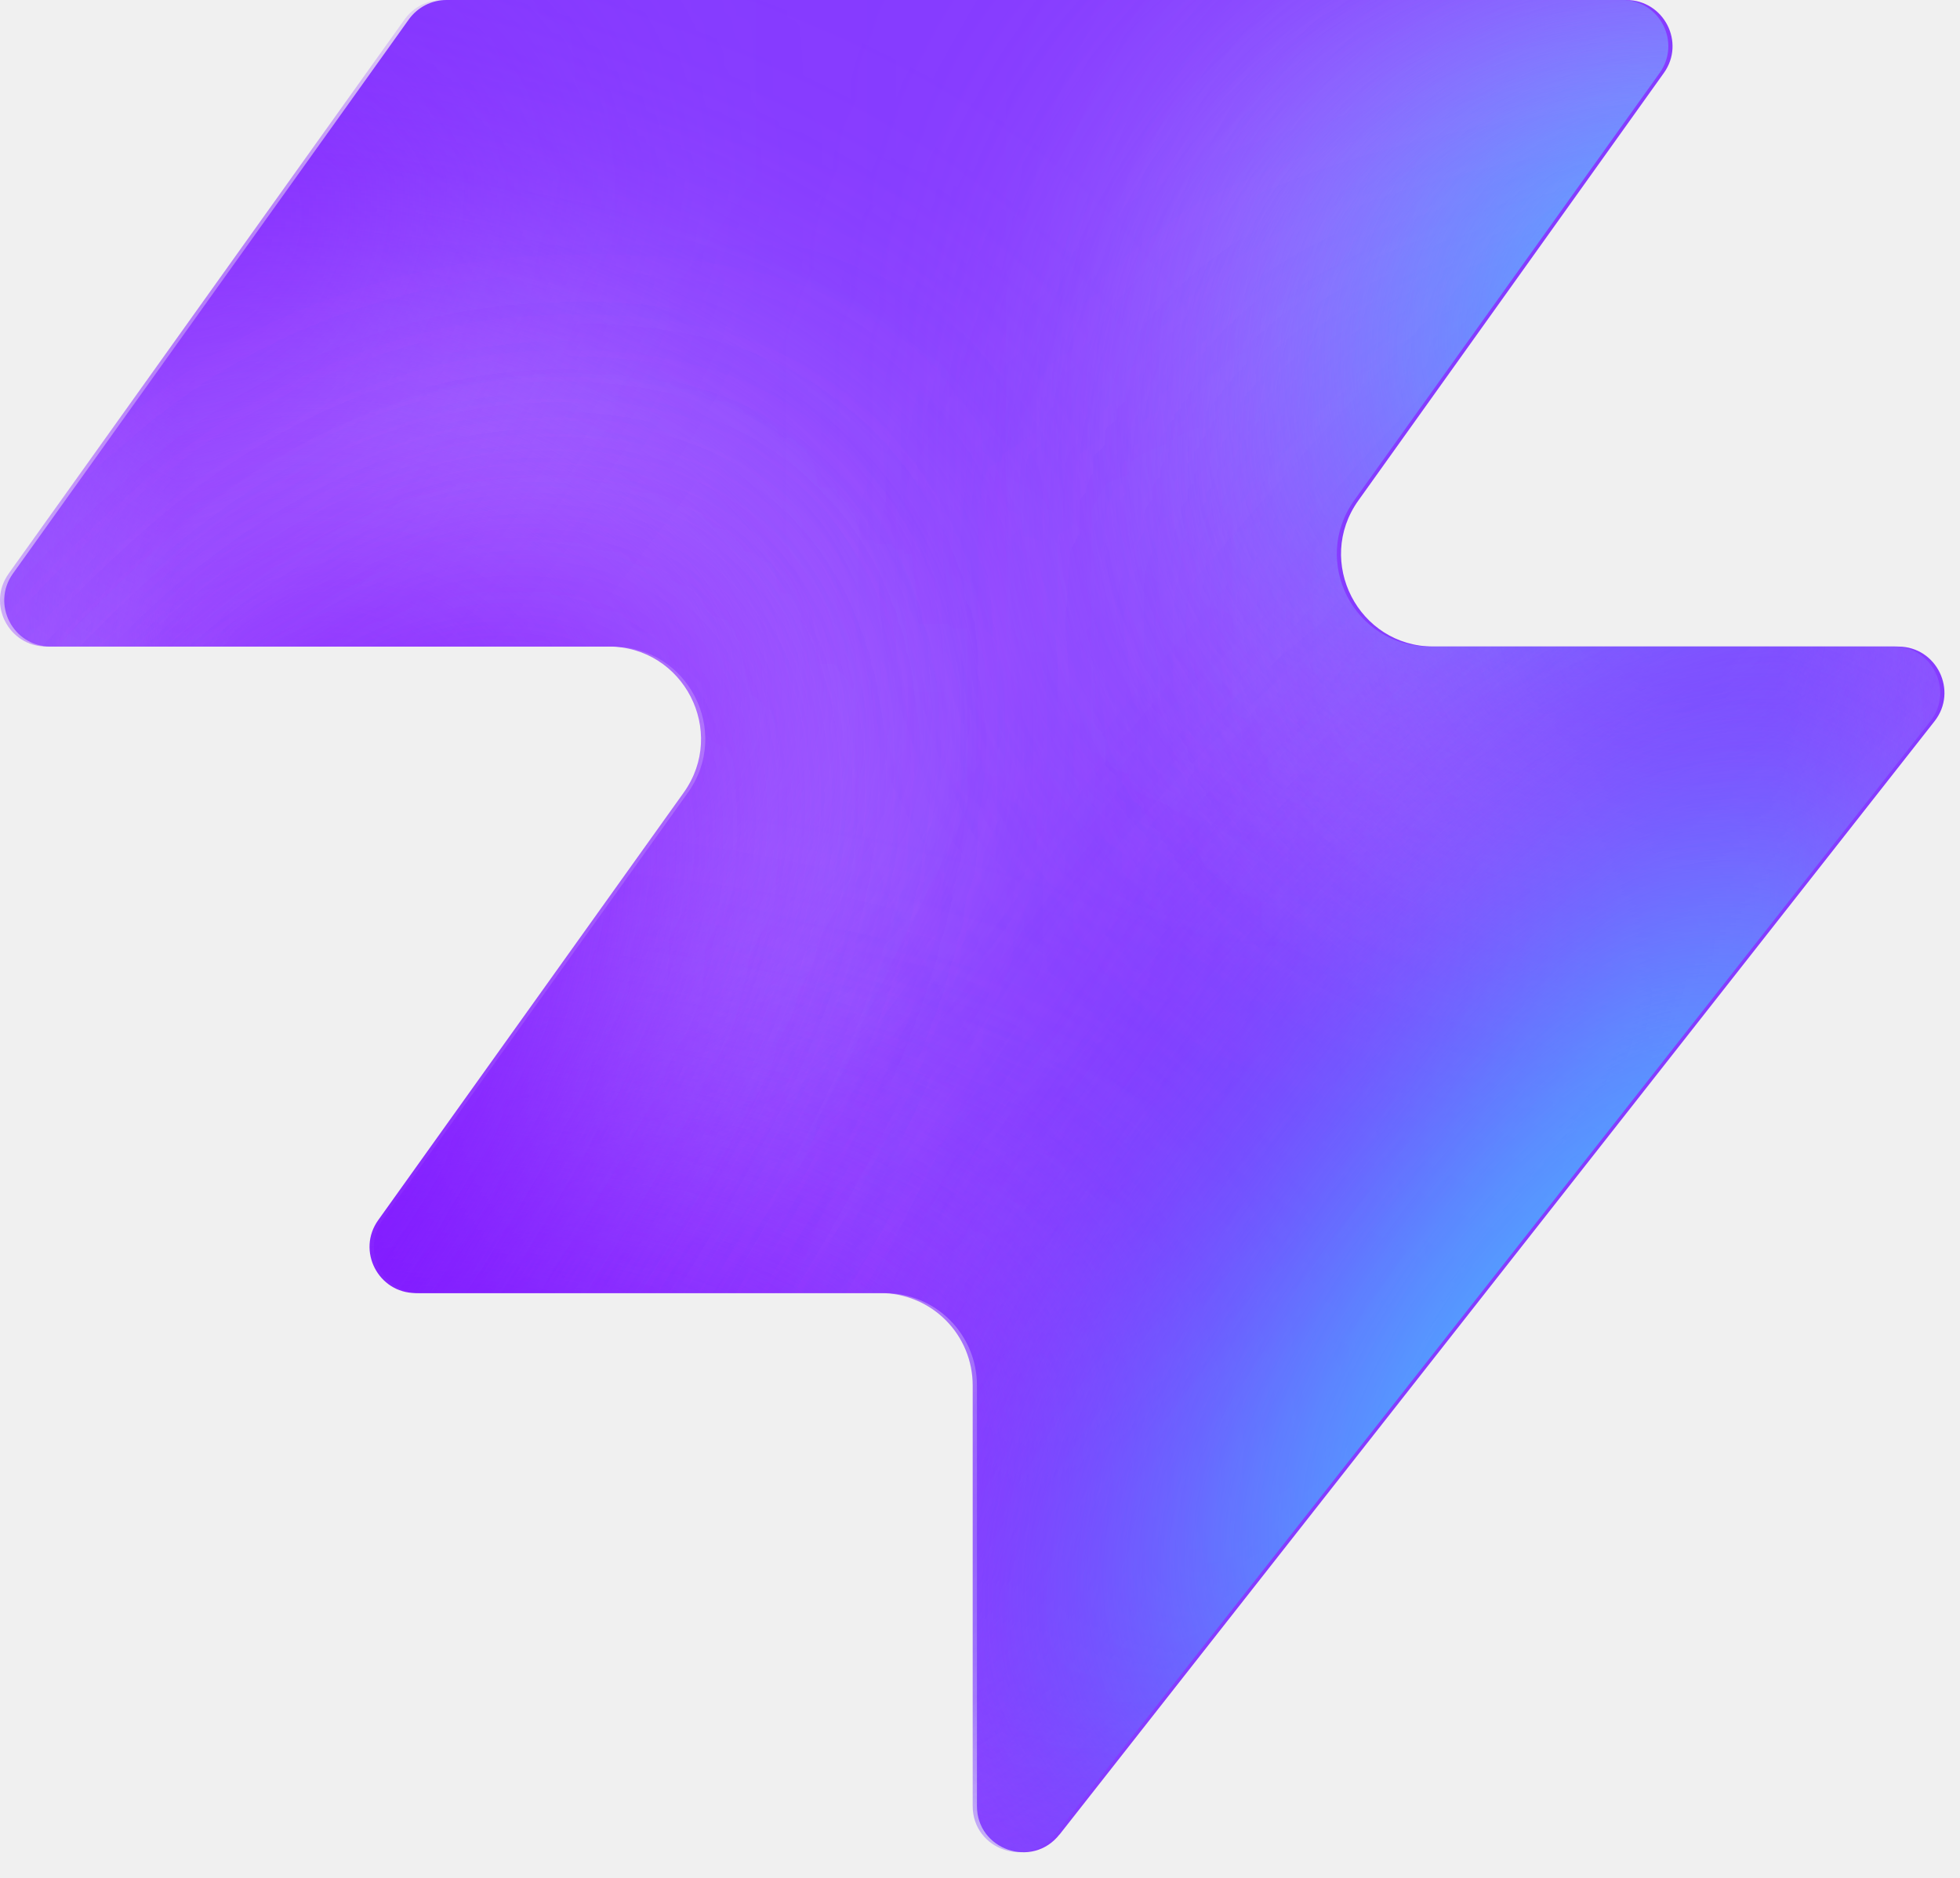
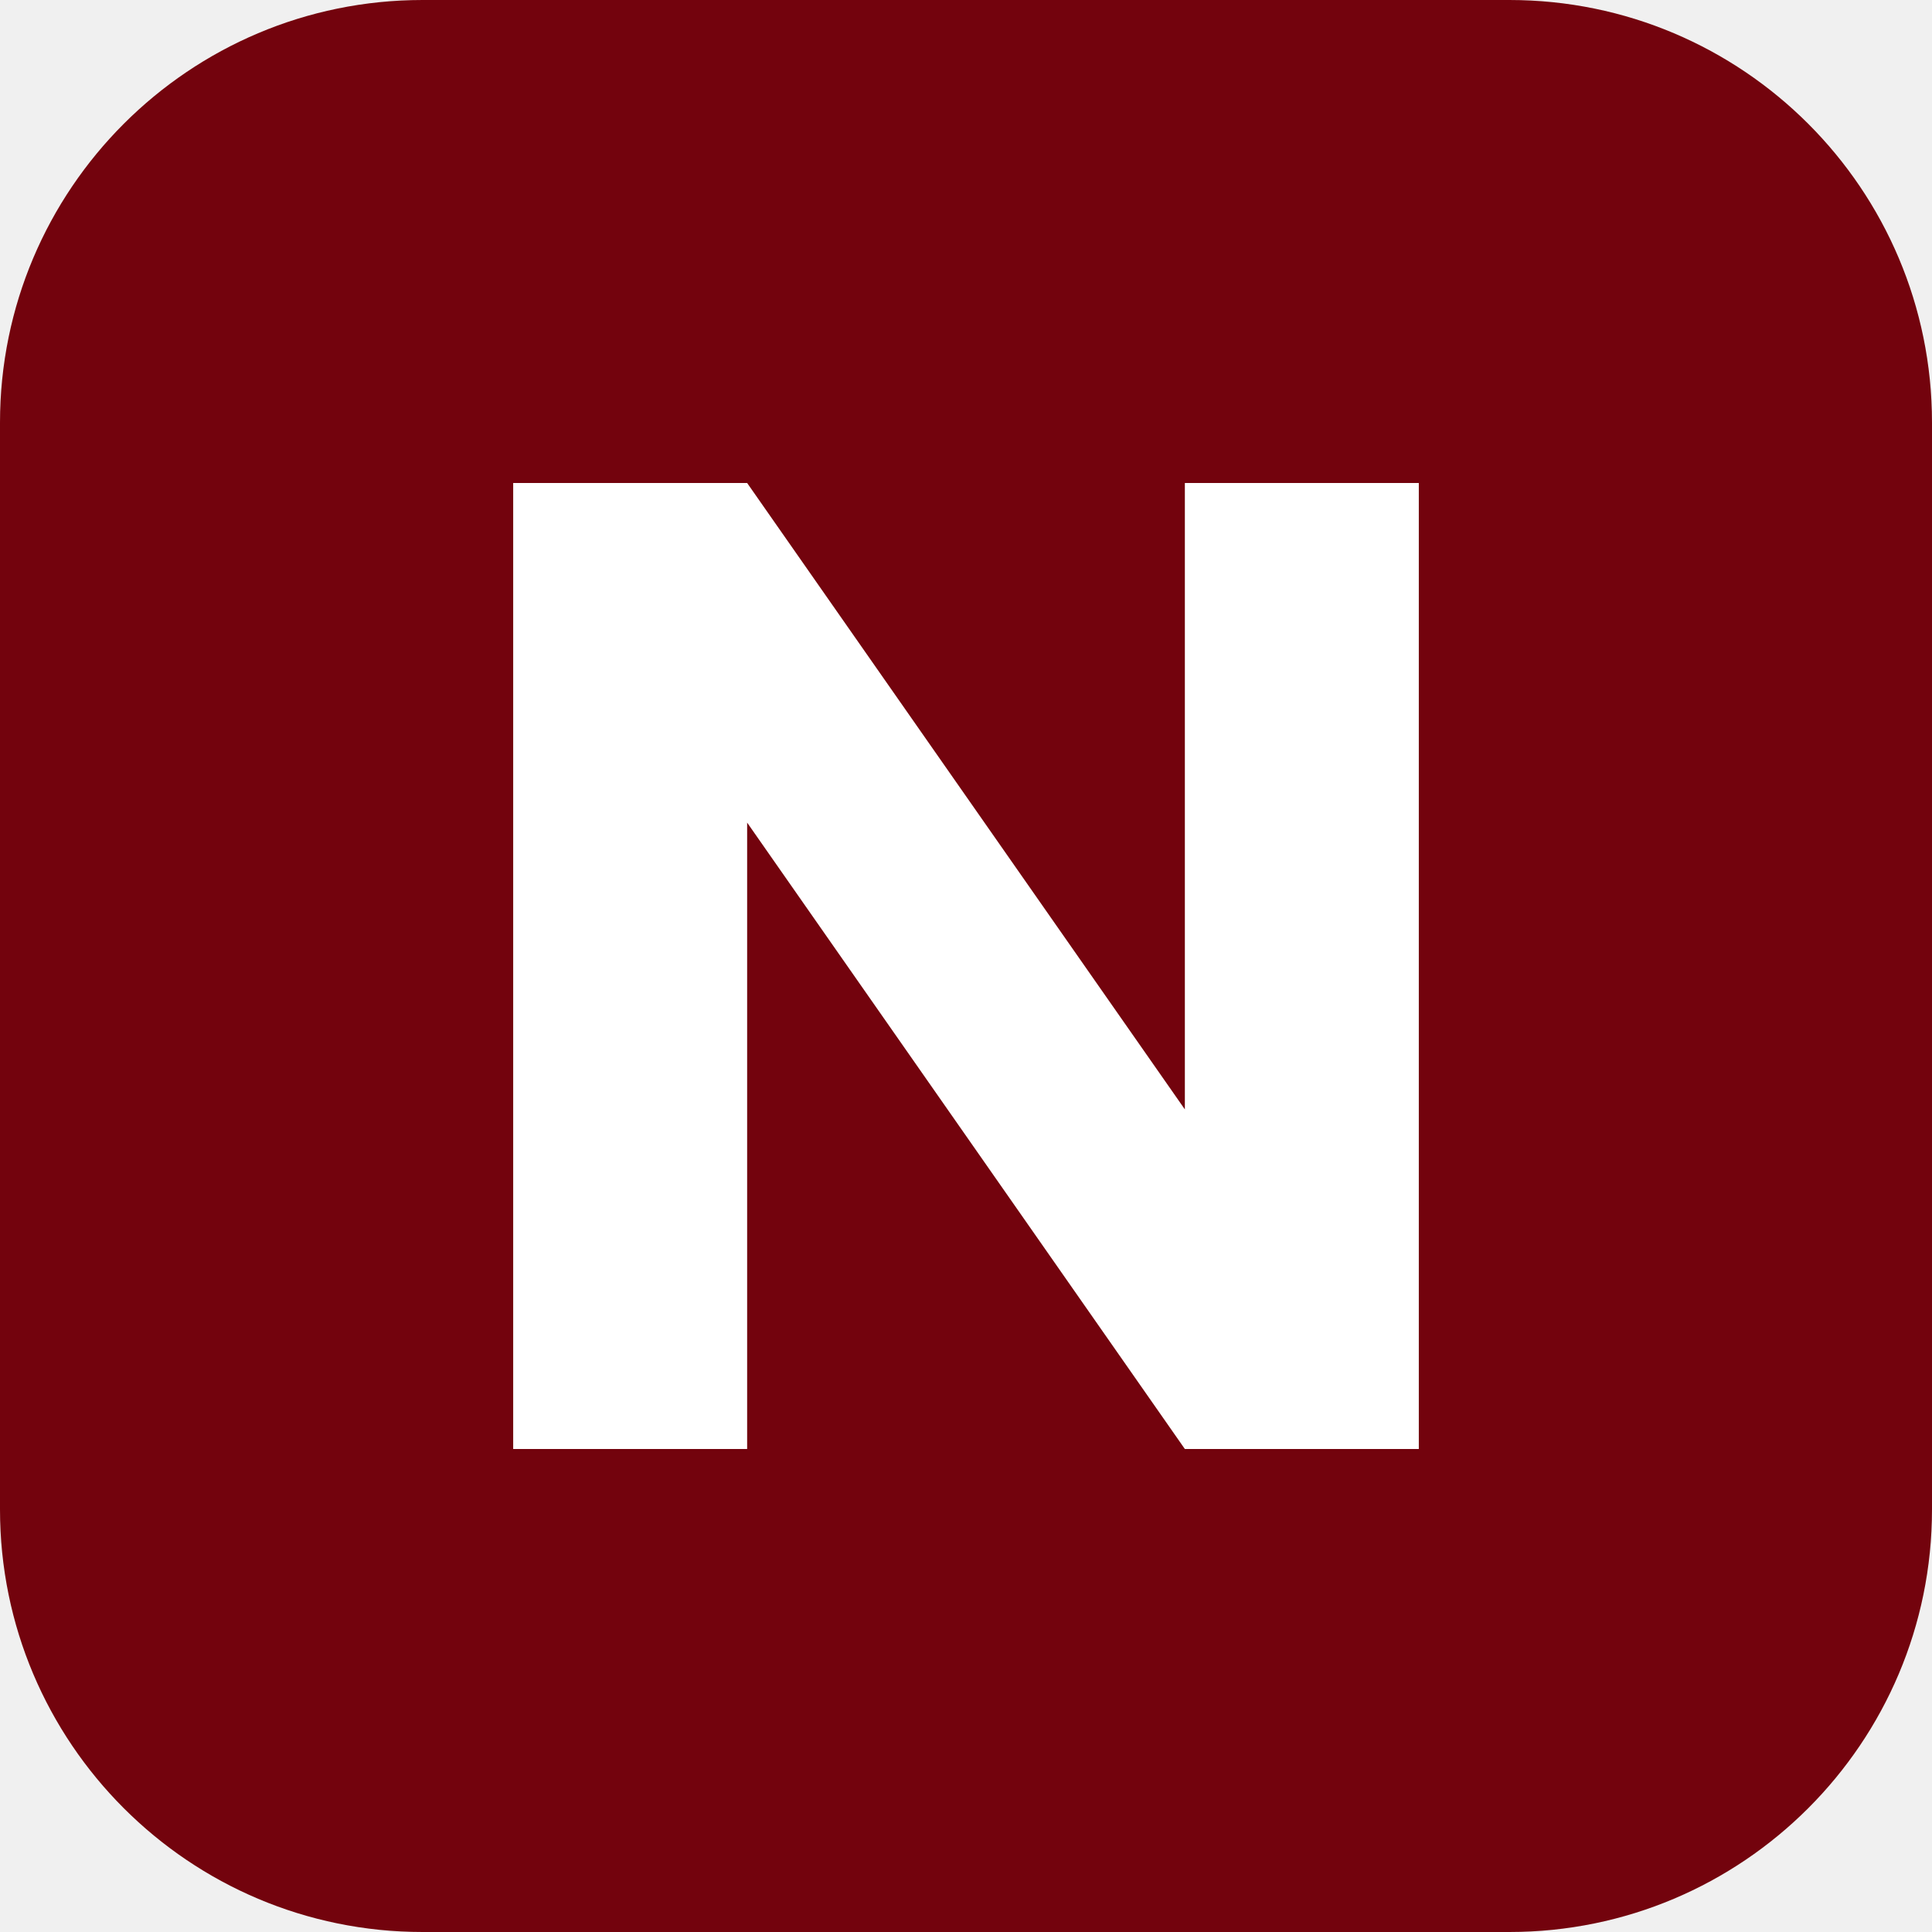
- <svg xmlns="http://www.w3.org/2000/svg" width="48" height="46" fill="none" viewBox="0 0 48 46">
-   <path fill="#863bff" d="M25.946 44.938c-.664.845-2.021.375-2.021-.698V33.937a2.26 2.26 0 0 0-2.262-2.262H10.287c-.92 0-1.456-1.04-.92-1.788l7.48-10.471c1.07-1.497 0-3.578-1.842-3.578H1.237c-.92 0-1.456-1.04-.92-1.788L10.013.474c.214-.297.556-.474.92-.474h28.894c.92 0 1.456 1.04.92 1.788l-7.48 10.471c-1.07 1.498 0 3.579 1.842 3.579h11.377c.943 0 1.473 1.088.89 1.83L25.947 44.94z" style="fill:#863bff;fill:color(display-p3 .525 .23 1);fill-opacity:1" />
-   <mask id="a" width="48" height="46" x="0" y="0" maskUnits="userSpaceOnUse" style="mask-type:alpha">
-     <path fill="#000" d="M25.842 44.938c-.664.844-2.021.375-2.021-.698V33.937a2.26 2.26 0 0 0-2.262-2.262H10.183c-.92 0-1.456-1.04-.92-1.788l7.48-10.471c1.07-1.498 0-3.579-1.842-3.579H1.133c-.92 0-1.456-1.04-.92-1.787L9.91.473c.214-.297.556-.474.92-.474h28.894c.92 0 1.456 1.04.92 1.788l-7.48 10.471c-1.07 1.498 0 3.578 1.842 3.578h11.377c.943 0 1.473 1.088.89 1.832L25.843 44.94z" style="fill:#000;fill-opacity:1" />
-   </mask>
-   <g mask="url(#a)">
-     <g filter="url(#b)">
-       <ellipse cx="5.508" cy="14.704" fill="#ede6ff" rx="5.508" ry="14.704" style="fill:#ede6ff;fill:color(display-p3 .927 .903 1);fill-opacity:1" transform="matrix(.00324 1 1 -.00324 -4.47 31.516)" />
-     </g>
-     <g filter="url(#c)">
-       <ellipse cx="10.399" cy="29.851" fill="#ede6ff" rx="10.399" ry="29.851" style="fill:#ede6ff;fill:color(display-p3 .927 .903 1);fill-opacity:1" transform="matrix(.00324 1 1 -.00324 -39.328 7.883)" />
-     </g>
-     <g filter="url(#d)">
-       <ellipse cx="5.508" cy="30.487" fill="#7e14ff" rx="5.508" ry="30.487" style="fill:#7e14ff;fill:color(display-p3 .492 .077 1);fill-opacity:1" transform="rotate(89.814 -25.913 -14.639)scale(1 -1)" />
-     </g>
-     <g filter="url(#e)">
-       <ellipse cx="5.508" cy="30.599" fill="#7e14ff" rx="5.508" ry="30.599" style="fill:#7e14ff;fill:color(display-p3 .492 .077 1);fill-opacity:1" transform="rotate(89.814 -32.644 -3.334)scale(1 -1)" />
-     </g>
-     <g filter="url(#f)">
-       <ellipse cx="5.508" cy="30.599" fill="#7e14ff" rx="5.508" ry="30.599" style="fill:#7e14ff;fill:color(display-p3 .492 .077 1);fill-opacity:1" transform="matrix(.00324 1 1 -.00324 -34.34 30.47)" />
-     </g>
-     <g filter="url(#g)">
-       <ellipse cx="14.072" cy="22.078" fill="#ede6ff" rx="14.072" ry="22.078" style="fill:#ede6ff;fill:color(display-p3 .927 .903 1);fill-opacity:1" transform="rotate(93.35 24.506 48.493)scale(-1 1)" />
-     </g>
-     <g filter="url(#h)">
-       <ellipse cx="3.47" cy="21.501" fill="#7e14ff" rx="3.47" ry="21.501" style="fill:#7e14ff;fill:color(display-p3 .492 .077 1);fill-opacity:1" transform="rotate(89.009 28.708 47.59)scale(-1 1)" />
-     </g>
-     <g filter="url(#i)">
-       <ellipse cx="3.47" cy="21.501" fill="#7e14ff" rx="3.47" ry="21.501" style="fill:#7e14ff;fill:color(display-p3 .492 .077 1);fill-opacity:1" transform="rotate(89.009 28.708 47.59)scale(-1 1)" />
-     </g>
-     <g filter="url(#j)">
-       <ellipse cx=".387" cy="8.972" fill="#7e14ff" rx="4.407" ry="29.108" style="fill:#7e14ff;fill:color(display-p3 .492 .077 1);fill-opacity:1" transform="rotate(39.51 .387 8.972)" />
-     </g>
-     <g filter="url(#k)">
-       <ellipse cx="47.523" cy="-6.092" fill="#7e14ff" rx="4.407" ry="29.108" style="fill:#7e14ff;fill:color(display-p3 .492 .077 1);fill-opacity:1" transform="rotate(37.892 47.523 -6.092)" />
-     </g>
-     <g filter="url(#l)">
-       <ellipse cx="41.412" cy="6.333" fill="#47bfff" rx="5.971" ry="9.665" style="fill:#47bfff;fill:color(display-p3 .28 .748 1);fill-opacity:1" transform="rotate(37.892 41.412 6.333)" />
-     </g>
-     <g filter="url(#m)">
-       <ellipse cx="-1.879" cy="38.332" fill="#7e14ff" rx="4.407" ry="29.108" style="fill:#7e14ff;fill:color(display-p3 .492 .077 1);fill-opacity:1" transform="rotate(37.892 -1.88 38.332)" />
-     </g>
-     <g filter="url(#n)">
-       <ellipse cx="-1.879" cy="38.332" fill="#7e14ff" rx="4.407" ry="29.108" style="fill:#7e14ff;fill:color(display-p3 .492 .077 1);fill-opacity:1" transform="rotate(37.892 -1.88 38.332)" />
-     </g>
-     <g filter="url(#o)">
-       <ellipse cx="35.651" cy="29.907" fill="#7e14ff" rx="4.407" ry="29.108" style="fill:#7e14ff;fill:color(display-p3 .492 .077 1);fill-opacity:1" transform="rotate(37.892 35.651 29.907)" />
-     </g>
-     <g filter="url(#p)">
-       <ellipse cx="38.418" cy="32.4" fill="#47bfff" rx="5.971" ry="15.297" style="fill:#47bfff;fill:color(display-p3 .28 .748 1);fill-opacity:1" transform="rotate(37.892 38.418 32.4)" />
-     </g>
-   </g>
-   <defs>
-     <filter id="b" width="60.045" height="41.654" x="-19.77" y="16.149" color-interpolation-filters="sRGB" filterUnits="userSpaceOnUse">
-       <feFlood flood-opacity="0" result="BackgroundImageFix" />
-       <feBlend in="SourceGraphic" in2="BackgroundImageFix" result="shape" />
-       <feGaussianBlur result="effect1_foregroundBlur_2002_17158" stdDeviation="7.659" />
-     </filter>
-     <filter id="c" width="90.34" height="51.437" x="-54.613" y="-7.533" color-interpolation-filters="sRGB" filterUnits="userSpaceOnUse">
-       <feFlood flood-opacity="0" result="BackgroundImageFix" />
-       <feBlend in="SourceGraphic" in2="BackgroundImageFix" result="shape" />
-       <feGaussianBlur result="effect1_foregroundBlur_2002_17158" stdDeviation="7.659" />
-     </filter>
-     <filter id="d" width="79.355" height="29.4" x="-49.64" y="2.03" color-interpolation-filters="sRGB" filterUnits="userSpaceOnUse">
-       <feFlood flood-opacity="0" result="BackgroundImageFix" />
-       <feBlend in="SourceGraphic" in2="BackgroundImageFix" result="shape" />
-       <feGaussianBlur result="effect1_foregroundBlur_2002_17158" stdDeviation="4.596" />
-     </filter>
-     <filter id="e" width="79.579" height="29.4" x="-45.045" y="20.029" color-interpolation-filters="sRGB" filterUnits="userSpaceOnUse">
-       <feFlood flood-opacity="0" result="BackgroundImageFix" />
-       <feBlend in="SourceGraphic" in2="BackgroundImageFix" result="shape" />
-       <feGaussianBlur result="effect1_foregroundBlur_2002_17158" stdDeviation="4.596" />
-     </filter>
-     <filter id="f" width="79.579" height="29.4" x="-43.513" y="21.178" color-interpolation-filters="sRGB" filterUnits="userSpaceOnUse">
-       <feFlood flood-opacity="0" result="BackgroundImageFix" />
-       <feBlend in="SourceGraphic" in2="BackgroundImageFix" result="shape" />
-       <feGaussianBlur result="effect1_foregroundBlur_2002_17158" stdDeviation="4.596" />
-     </filter>
-     <filter id="g" width="74.749" height="58.852" x="15.756" y="-17.901" color-interpolation-filters="sRGB" filterUnits="userSpaceOnUse">
-       <feFlood flood-opacity="0" result="BackgroundImageFix" />
-       <feBlend in="SourceGraphic" in2="BackgroundImageFix" result="shape" />
-       <feGaussianBlur result="effect1_foregroundBlur_2002_17158" stdDeviation="7.659" />
-     </filter>
-     <filter id="h" width="61.377" height="25.362" x="23.548" y="2.284" color-interpolation-filters="sRGB" filterUnits="userSpaceOnUse">
-       <feFlood flood-opacity="0" result="BackgroundImageFix" />
-       <feBlend in="SourceGraphic" in2="BackgroundImageFix" result="shape" />
-       <feGaussianBlur result="effect1_foregroundBlur_2002_17158" stdDeviation="4.596" />
-     </filter>
-     <filter id="i" width="61.377" height="25.362" x="23.548" y="2.284" color-interpolation-filters="sRGB" filterUnits="userSpaceOnUse">
-       <feFlood flood-opacity="0" result="BackgroundImageFix" />
-       <feBlend in="SourceGraphic" in2="BackgroundImageFix" result="shape" />
-       <feGaussianBlur result="effect1_foregroundBlur_2002_17158" stdDeviation="4.596" />
-     </filter>
-     <filter id="j" width="56.045" height="63.649" x="-27.636" y="-22.853" color-interpolation-filters="sRGB" filterUnits="userSpaceOnUse">
-       <feFlood flood-opacity="0" result="BackgroundImageFix" />
-       <feBlend in="SourceGraphic" in2="BackgroundImageFix" result="shape" />
-       <feGaussianBlur result="effect1_foregroundBlur_2002_17158" stdDeviation="4.596" />
-     </filter>
-     <filter id="k" width="54.814" height="64.646" x="20.116" y="-38.415" color-interpolation-filters="sRGB" filterUnits="userSpaceOnUse">
-       <feFlood flood-opacity="0" result="BackgroundImageFix" />
-       <feBlend in="SourceGraphic" in2="BackgroundImageFix" result="shape" />
-       <feGaussianBlur result="effect1_foregroundBlur_2002_17158" stdDeviation="4.596" />
-     </filter>
-     <filter id="l" width="33.541" height="35.313" x="24.641" y="-11.323" color-interpolation-filters="sRGB" filterUnits="userSpaceOnUse">
-       <feFlood flood-opacity="0" result="BackgroundImageFix" />
-       <feBlend in="SourceGraphic" in2="BackgroundImageFix" result="shape" />
-       <feGaussianBlur result="effect1_foregroundBlur_2002_17158" stdDeviation="4.596" />
-     </filter>
-     <filter id="m" width="54.814" height="64.646" x="-29.286" y="6.009" color-interpolation-filters="sRGB" filterUnits="userSpaceOnUse">
-       <feFlood flood-opacity="0" result="BackgroundImageFix" />
-       <feBlend in="SourceGraphic" in2="BackgroundImageFix" result="shape" />
-       <feGaussianBlur result="effect1_foregroundBlur_2002_17158" stdDeviation="4.596" />
-     </filter>
-     <filter id="n" width="54.814" height="64.646" x="-29.286" y="6.009" color-interpolation-filters="sRGB" filterUnits="userSpaceOnUse">
-       <feFlood flood-opacity="0" result="BackgroundImageFix" />
-       <feBlend in="SourceGraphic" in2="BackgroundImageFix" result="shape" />
-       <feGaussianBlur result="effect1_foregroundBlur_2002_17158" stdDeviation="4.596" />
-     </filter>
-     <filter id="o" width="54.814" height="64.646" x="8.244" y="-2.416" color-interpolation-filters="sRGB" filterUnits="userSpaceOnUse">
-       <feFlood flood-opacity="0" result="BackgroundImageFix" />
-       <feBlend in="SourceGraphic" in2="BackgroundImageFix" result="shape" />
-       <feGaussianBlur result="effect1_foregroundBlur_2002_17158" stdDeviation="4.596" />
-     </filter>
-     <filter id="p" width="39.409" height="43.623" x="18.713" y="10.588" color-interpolation-filters="sRGB" filterUnits="userSpaceOnUse">
-       <feFlood flood-opacity="0" result="BackgroundImageFix" />
-       <feBlend in="SourceGraphic" in2="BackgroundImageFix" result="shape" />
-       <feGaussianBlur result="effect1_foregroundBlur_2002_17158" stdDeviation="4.596" />
-     </filter>
-   </defs>
+ <svg xmlns="http://www.w3.org/2000/svg" viewBox="0 0 512 512">
+   <rect width="512" height="512" rx="112" fill="#73030D" />
+   <path fill="#FFFFFF" d="M136 384V128h62l116 166V128h62v256h-62L198 218v166z" />
</svg>
